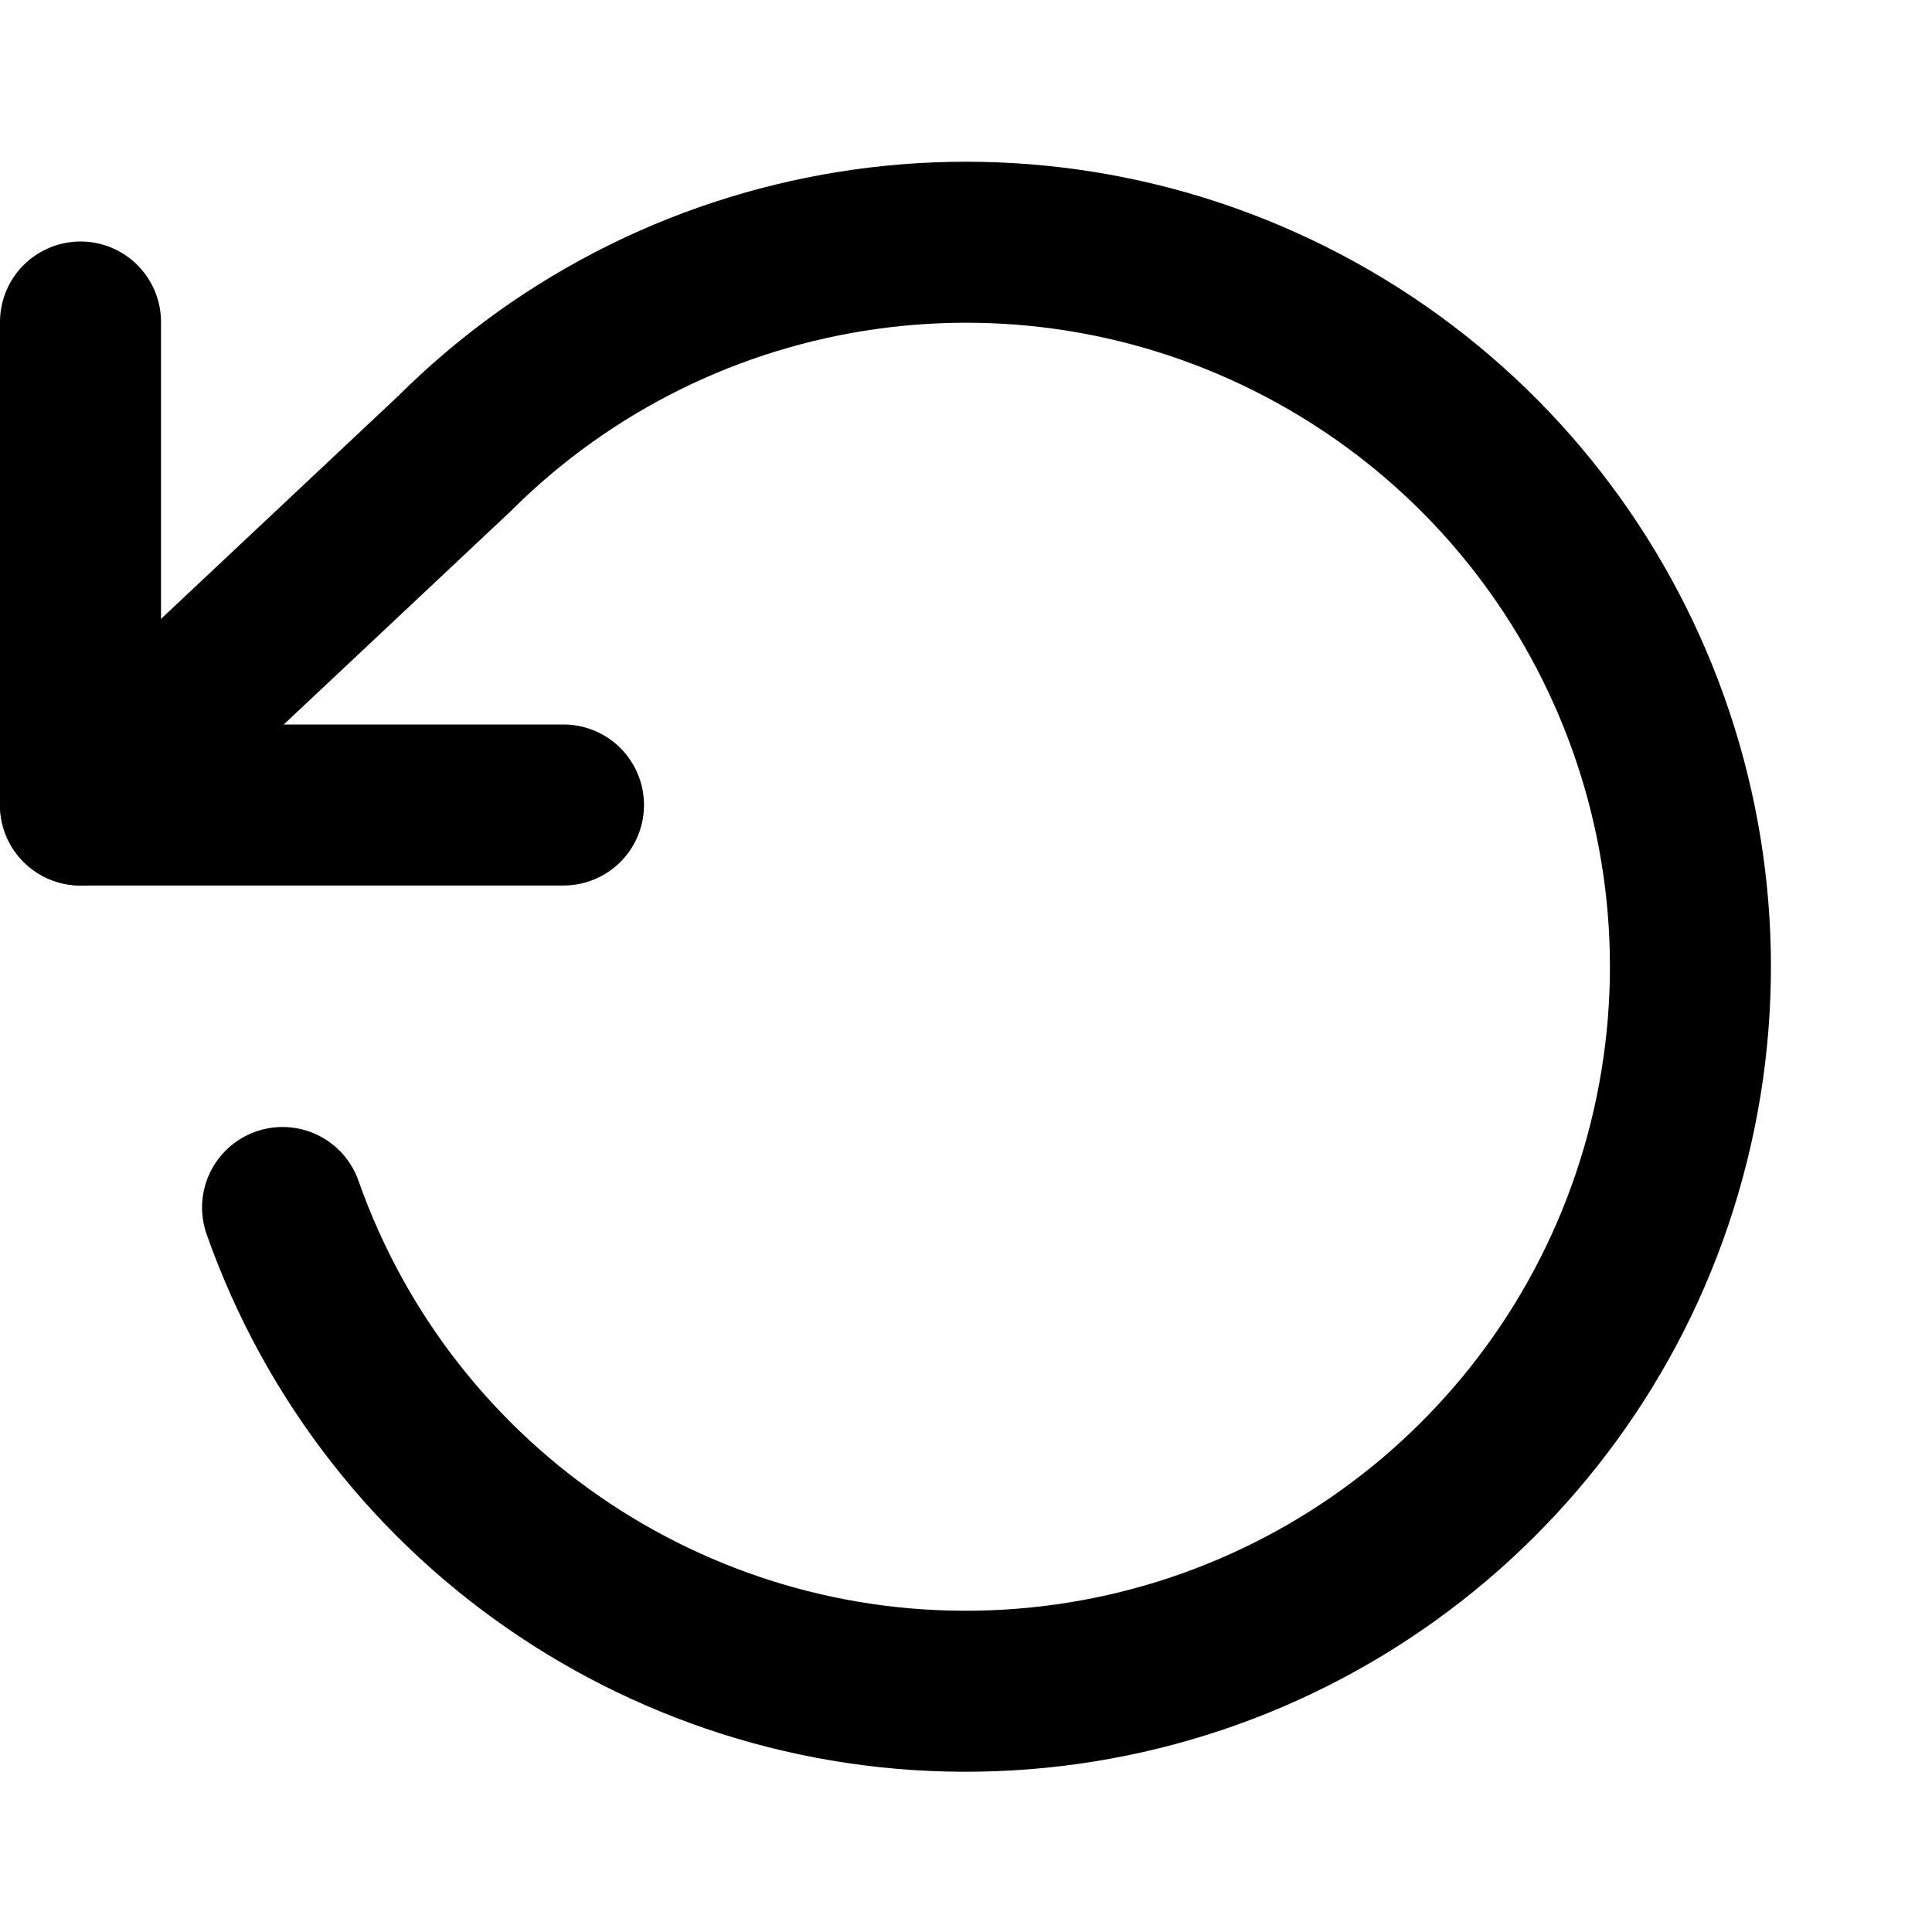
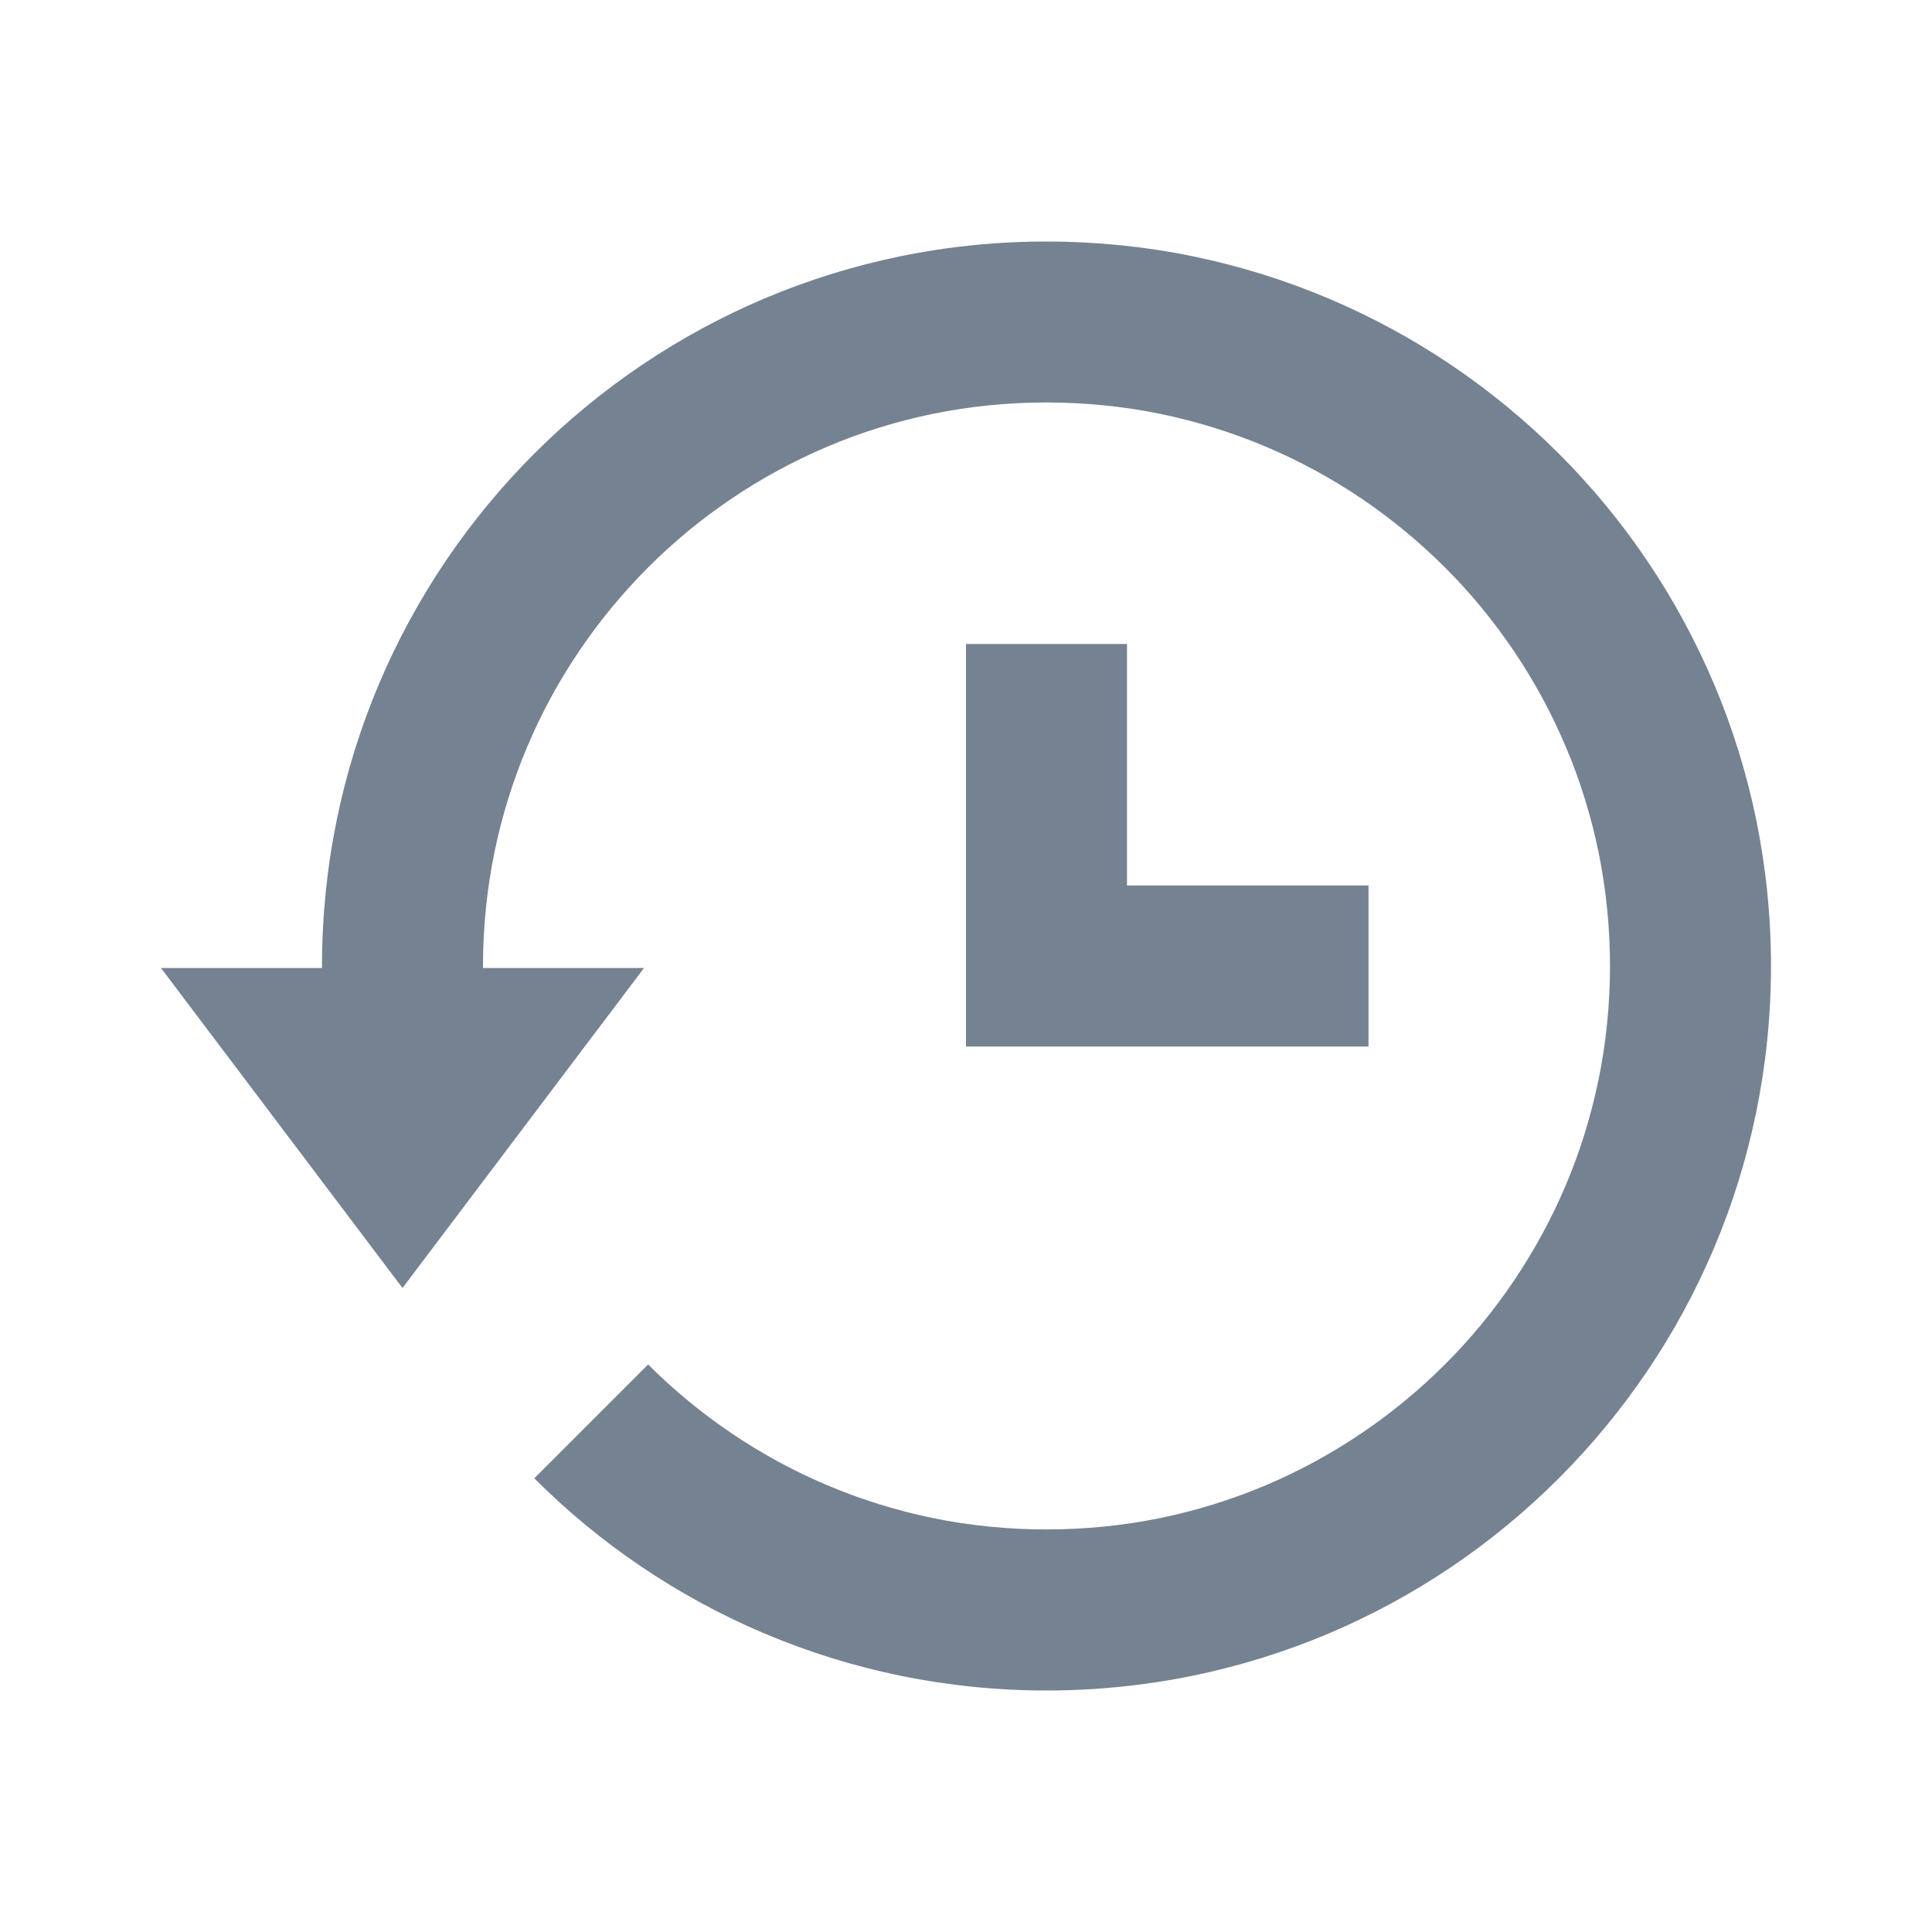
- <svg xmlns="http://www.w3.org/2000/svg" width="24" height="24" viewBox="0 0 24 24" fill="none" stroke="currentColor" stroke-width="2" stroke-linecap="round" stroke-linejoin="round" class="feather feather-rotate-ccw">
-   <polyline points="1 4 1 10 7 10" />
-   <path d="M3.51 15a9 9 0 1 0 2.13-9.36L1 10" />
+ <svg xmlns="http://www.w3.org/2000/svg" width="24" height="24" viewBox="0 0 24 24" fill="none">
+   <path fill-rule="evenodd" clip-rule="evenodd" d="M20.463 6.968C20.787 7.447 21.066 7.962 21.292 8.497C21.52 9.034 21.697 9.602 21.817 10.186C21.938 10.78 22 11.39 22 12C22 12.61 21.938 13.22 21.817 13.812C21.697 14.398 21.52 14.966 21.292 15.504C21.066 16.038 20.787 16.553 20.462 17.033C20.14 17.509 19.771 17.957 19.364 18.364C18.957 18.771 18.51 19.14 18.034 19.462C17.55 19.789 17.035 20.068 16.503 20.293C15.959 20.523 15.39 20.699 14.813 20.817C14.223 20.938 13.612 21 13 21C12.388 21 11.778 20.938 11.187 20.817C10.61 20.699 10.041 20.522 9.497 20.292C8.967 20.068 8.452 19.789 7.969 19.463C7.492 19.141 7.044 18.772 6.637 18.364L8.051 16.95C8.369 17.267 8.717 17.555 9.088 17.805C9.463 18.059 9.864 18.276 10.276 18.45C10.699 18.629 11.14 18.766 11.589 18.858C12.51 19.047 13.494 19.046 14.412 18.858C14.86 18.766 15.302 18.629 15.725 18.45C16.139 18.275 16.538 18.057 16.914 17.804C17.283 17.554 17.633 17.266 17.95 16.949C18.267 16.633 18.554 16.284 18.804 15.913C19.057 15.539 19.274 15.14 19.45 14.724C19.628 14.306 19.764 13.865 19.858 13.41C19.952 12.951 20 12.476 20 12C20 11.524 19.952 11.049 19.858 10.586C19.764 10.133 19.628 9.692 19.45 9.275C19.274 8.858 19.057 8.458 18.805 8.086C18.554 7.714 18.267 7.365 17.95 7.049C17.633 6.732 17.283 6.444 16.913 6.193C16.538 5.941 16.138 5.723 15.725 5.549C15.302 5.37 14.859 5.233 14.412 5.141C13.493 4.953 12.508 4.952 11.589 5.141C11.139 5.233 10.697 5.37 10.276 5.549C9.863 5.724 9.462 5.941 9.086 6.195C8.716 6.445 8.367 6.732 8.05 7.05C7.733 7.368 7.445 7.716 7.195 8.087C6.941 8.462 6.724 8.863 6.55 9.275C6.371 9.698 6.234 10.139 6.142 10.588C6.048 11.048 6 11.523 6 12C6 12.004 6 12.008 6 12.012C6.001 12.017 6.001 12.021 6.001 12.025H8L5 16L2 12.025H4.001C4.001 12.021 4.001 12.017 4 12.012C4 12.008 4 12.004 4 12C4 11.388 4.062 10.778 4.183 10.186C4.301 9.609 4.478 9.04 4.708 8.496C4.932 7.966 5.211 7.452 5.537 6.968C5.859 6.492 6.229 6.043 6.636 5.636C7.043 5.229 7.492 4.859 7.969 4.537C8.453 4.21 8.967 3.932 9.498 3.707C10.041 3.478 10.609 3.301 11.188 3.183C12.37 2.939 13.633 2.94 14.814 3.183C15.39 3.301 15.959 3.478 16.504 3.708C17.035 3.933 17.55 4.211 18.032 4.537C18.51 4.86 18.956 5.228 19.364 5.635C19.772 6.042 20.141 6.49 20.463 6.968ZM12 13V8H14V11H17V13H12Z" fill="#758291" />
</svg>
